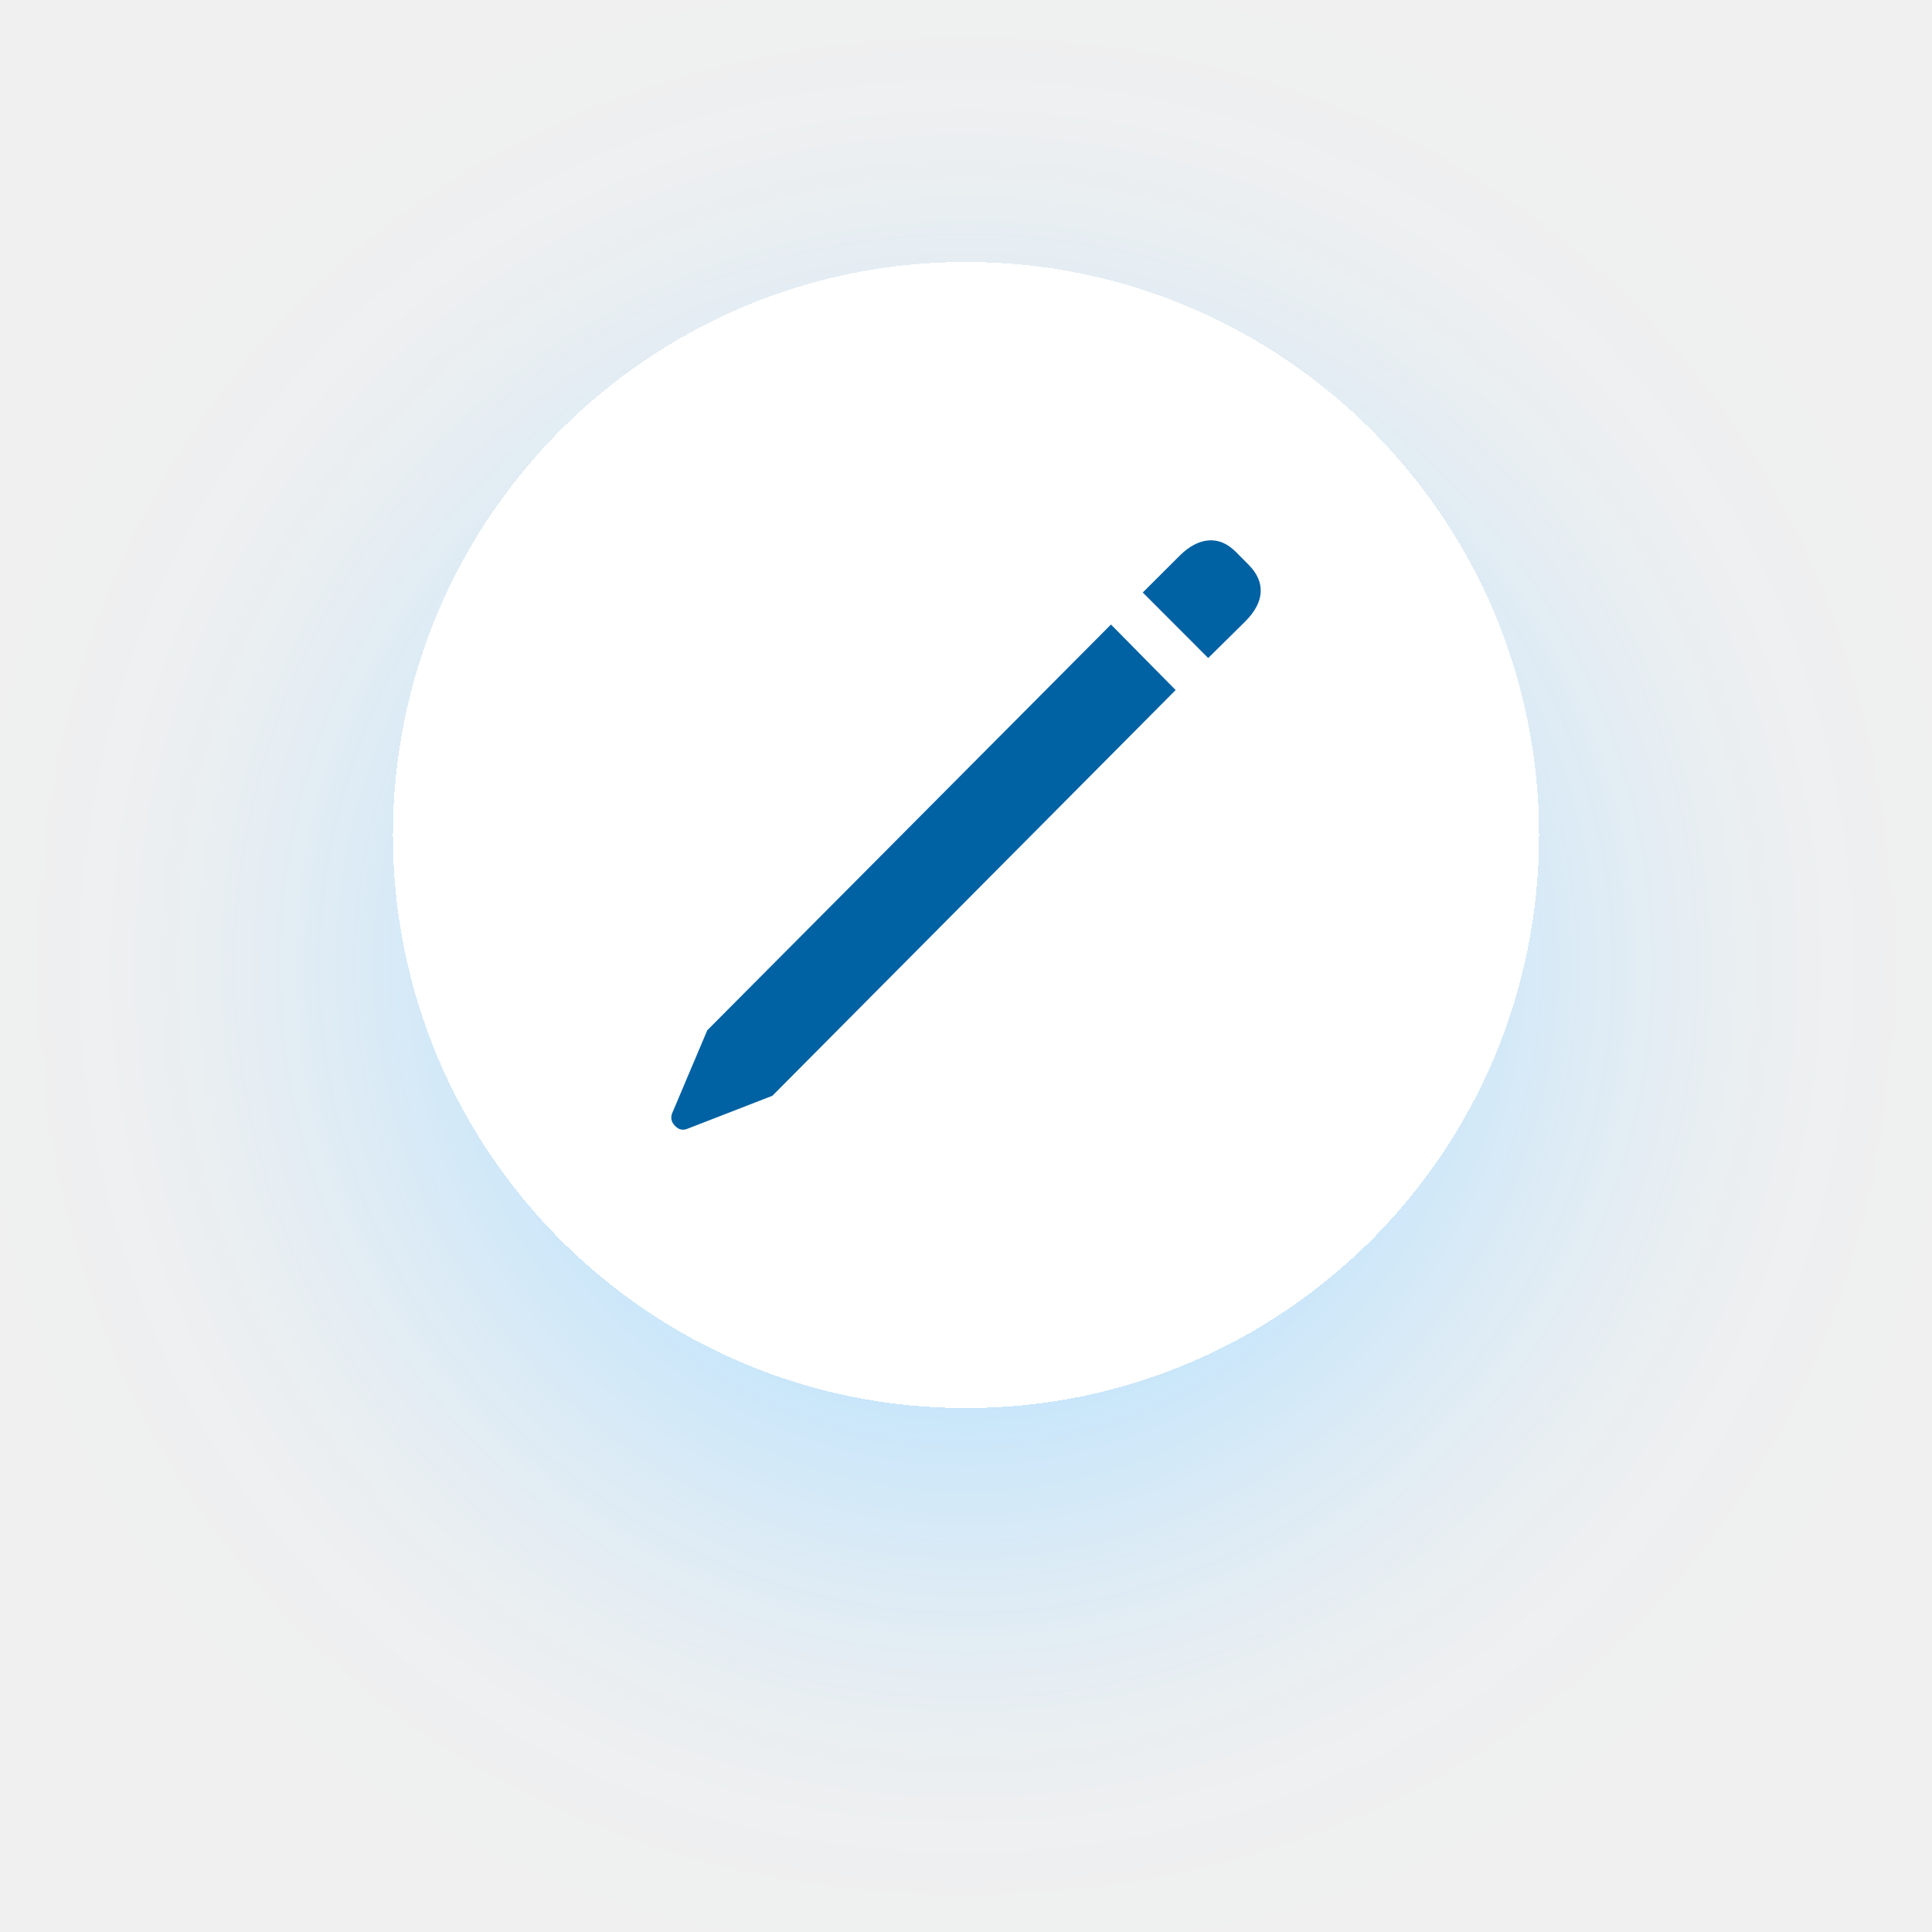
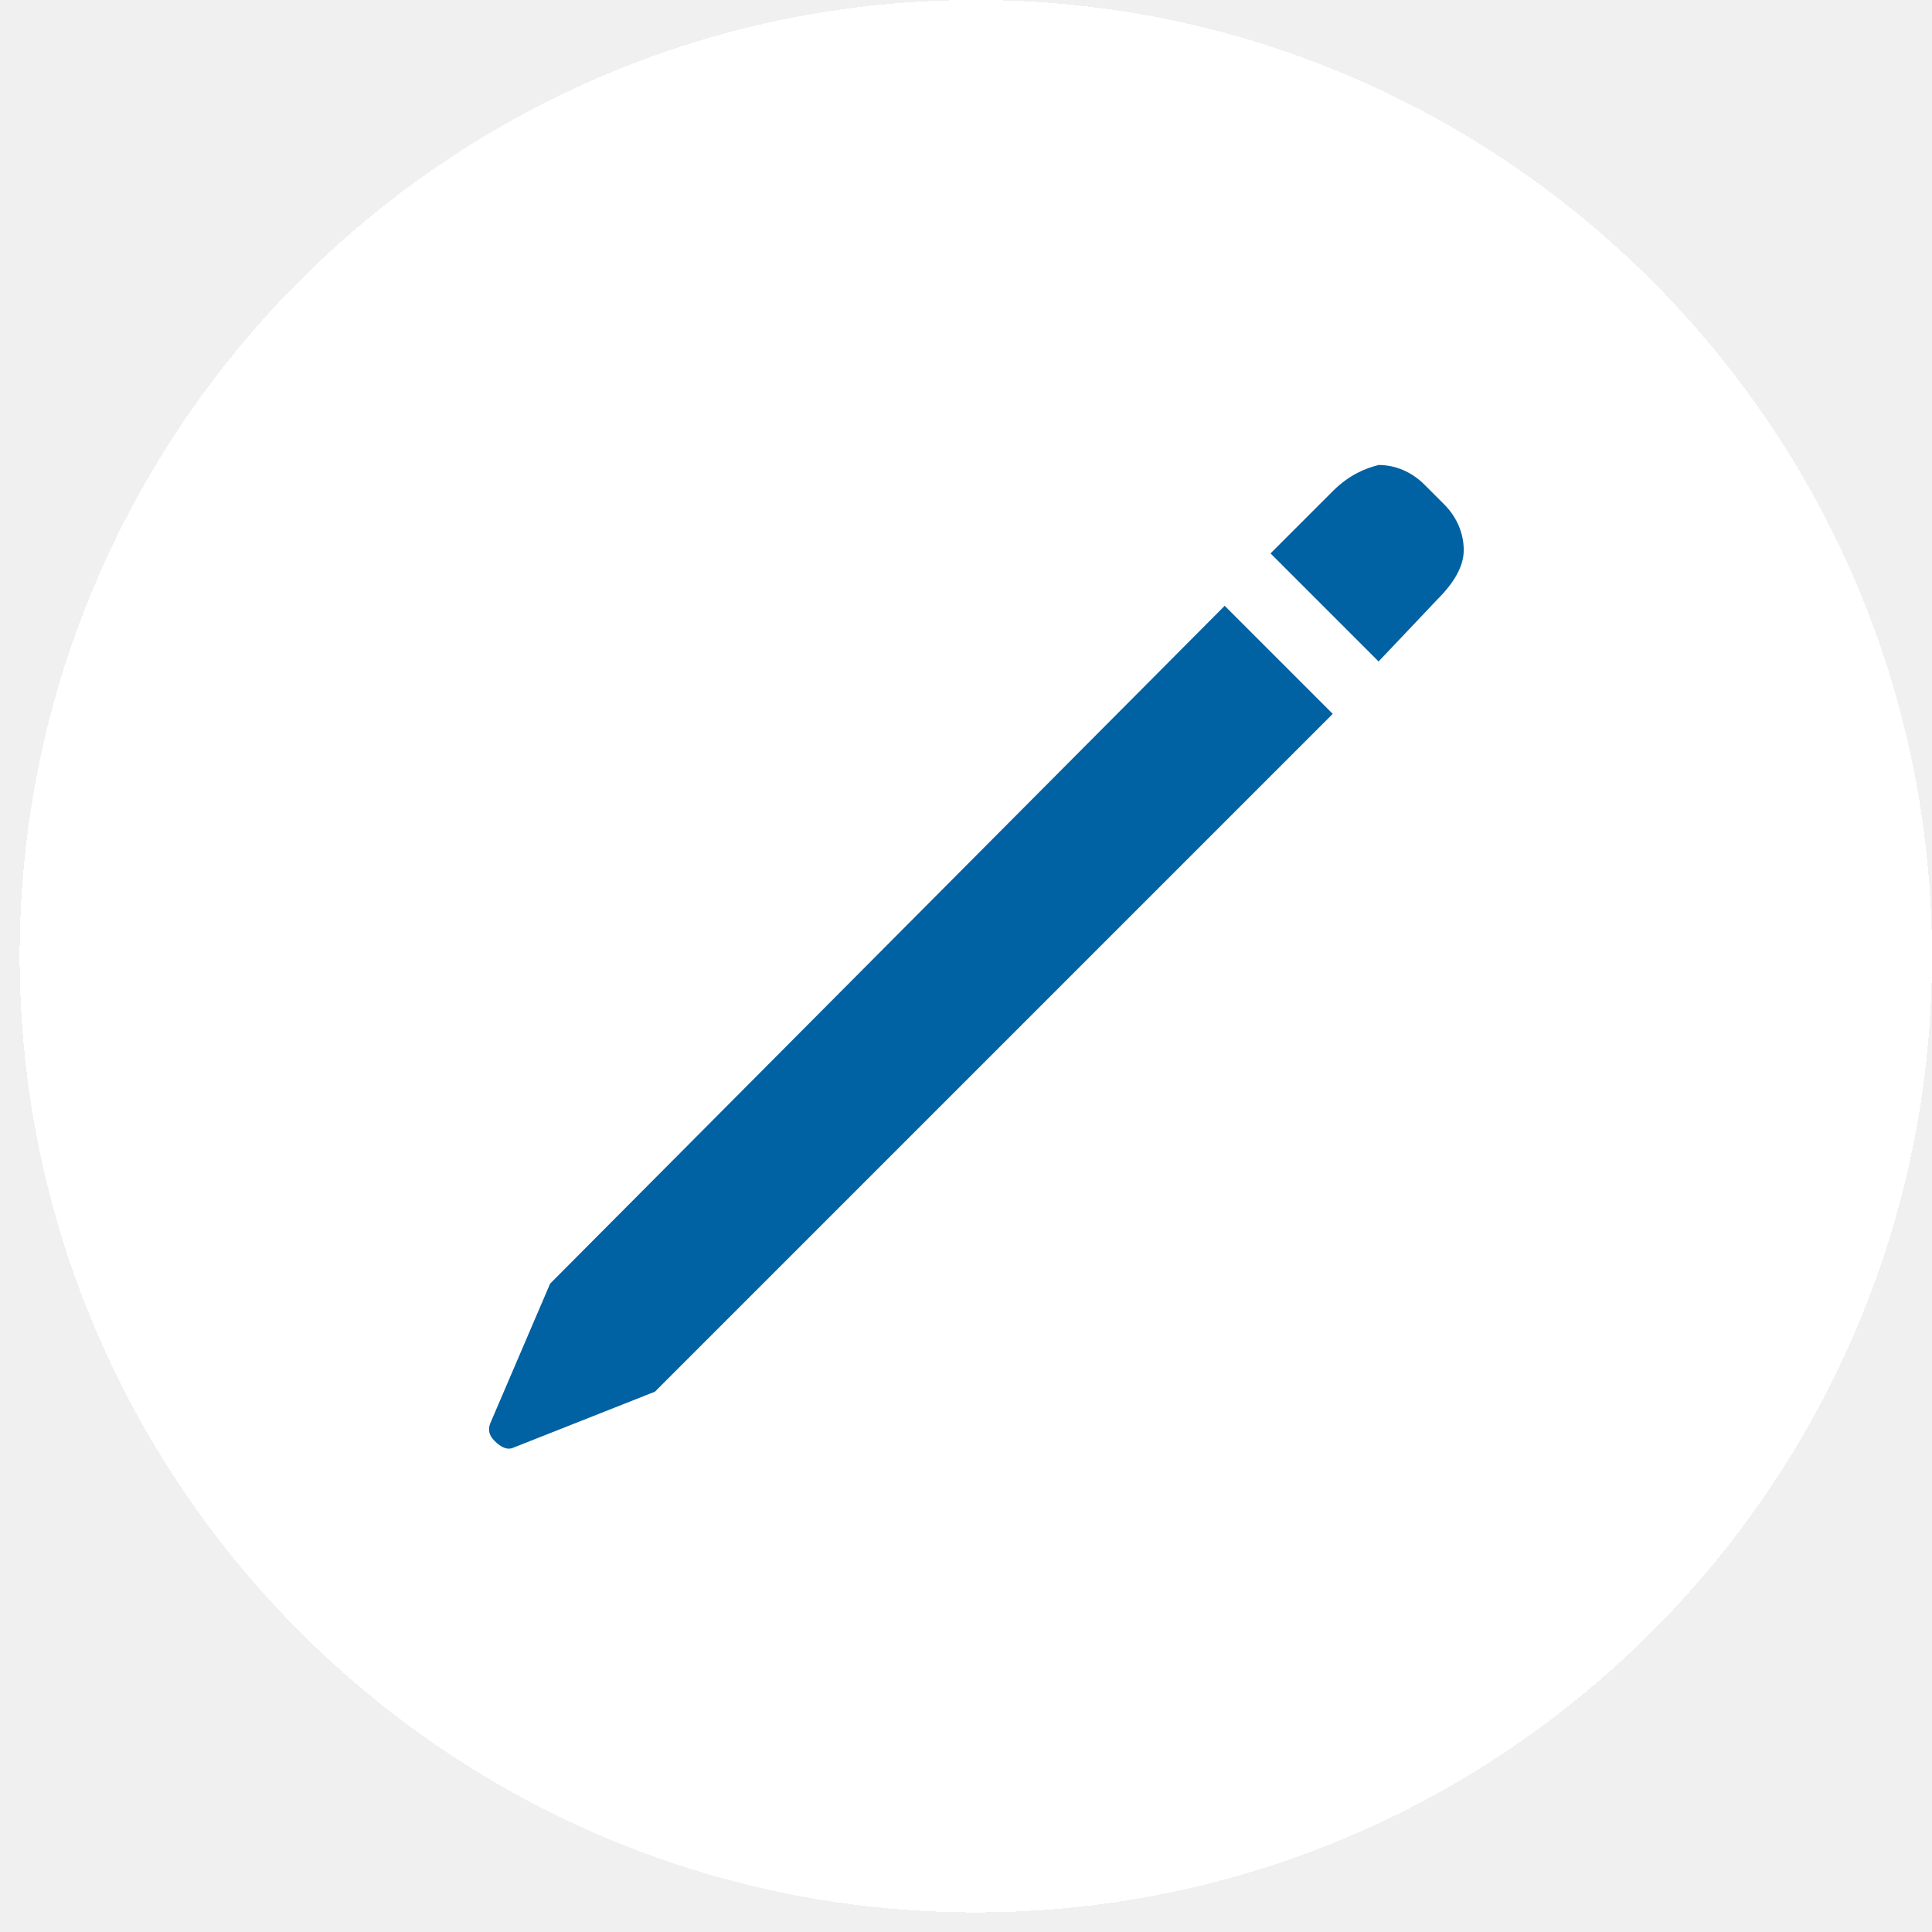
- <svg xmlns="http://www.w3.org/2000/svg" width="59" height="59" viewBox="0 0 59 59" fill="none">
-   <g filter="url(#filter0_d_128_6818)">
-     <rect x="12" y="8" width="35" height="35" rx="17.5" fill="white" shape-rendering="crispEdges" />
-     <path d="M23.586 33.464L20.978 34.476C20.842 34.529 20.718 34.495 20.605 34.373C20.5 34.26 20.474 34.135 20.526 33.998L21.599 31.463L33.927 19.072L35.902 21.073L23.586 33.464ZM36.896 20.095L34.898 18.094L36.038 16.957C36.324 16.677 36.614 16.526 36.907 16.503C37.208 16.48 37.486 16.598 37.742 16.855L38.126 17.242C38.39 17.507 38.514 17.787 38.499 18.083C38.484 18.378 38.329 18.674 38.036 18.97L36.896 20.095Z" fill="#0061A3" />
+ <svg xmlns="http://www.w3.org/2000/svg" version="1.1" id="Layer_1" x="0px" y="0px" viewBox="0 0 59 59" style="enable-background:new 0 0 59 59;" xml:space="preserve">
+   <style type="text/css">
+ 	.st0{fill:#FFFFFF;}
+ 	.st1{fill:#0061A3;}
+ </style>
+   <g>
+     <path shape-rendering="crispEdges" class="st0" d="M29.8,0L29.8,0C45.9,0,59,13.1,59,29.2l0,0c0,16.1-13.1,29.2-29.2,29.2l0,0   c-16.1,0-29.2-13.1-29.2-29.2l0,0C0.6,13.1,13.7,0,29.8,0z" />
+     <path class="st1" d="M20,42.5l-4.3,1.7c-0.2,0.1-0.4,0-0.6-0.2c-0.2-0.2-0.2-0.4-0.1-0.6l1.8-4.2l20.6-20.7l3.3,3.3L20,42.5z    M42.1,20.2l-3.3-3.3l1.9-1.9c0.5-0.5,1-0.7,1.4-0.8c0.5,0,1,0.2,1.4,0.6l0.6,0.6c0.4,0.4,0.6,0.9,0.6,1.4c0,0.5-0.3,1-0.8,1.5   L42.1,20.2z" />
  </g>
-   <defs>
-     <filter id="filter0_d_128_6818" x="0" y="0" width="59" height="59" filterUnits="userSpaceOnUse" color-interpolation-filters="sRGB">
-       <feFlood flood-opacity="0" result="BackgroundImageFix" />
-       <feColorMatrix in="SourceAlpha" type="matrix" values="0 0 0 0 0 0 0 0 0 0 0 0 0 0 0 0 0 0 127 0" result="hardAlpha" />
-       <feOffset dy="4" />
-       <feGaussianBlur stdDeviation="6" />
-       <feComposite in2="hardAlpha" operator="out" />
-       <feColorMatrix type="matrix" values="0 0 0 0 0.72 0 0 0 0 0.886 0 0 0 0 0.999 0 0 0 1 0" />
-       <feBlend mode="normal" in2="BackgroundImageFix" result="effect1_dropShadow_128_6818" />
-       <feBlend mode="normal" in="SourceGraphic" in2="effect1_dropShadow_128_6818" result="shape" />
-     </filter>
-   </defs>
</svg>
